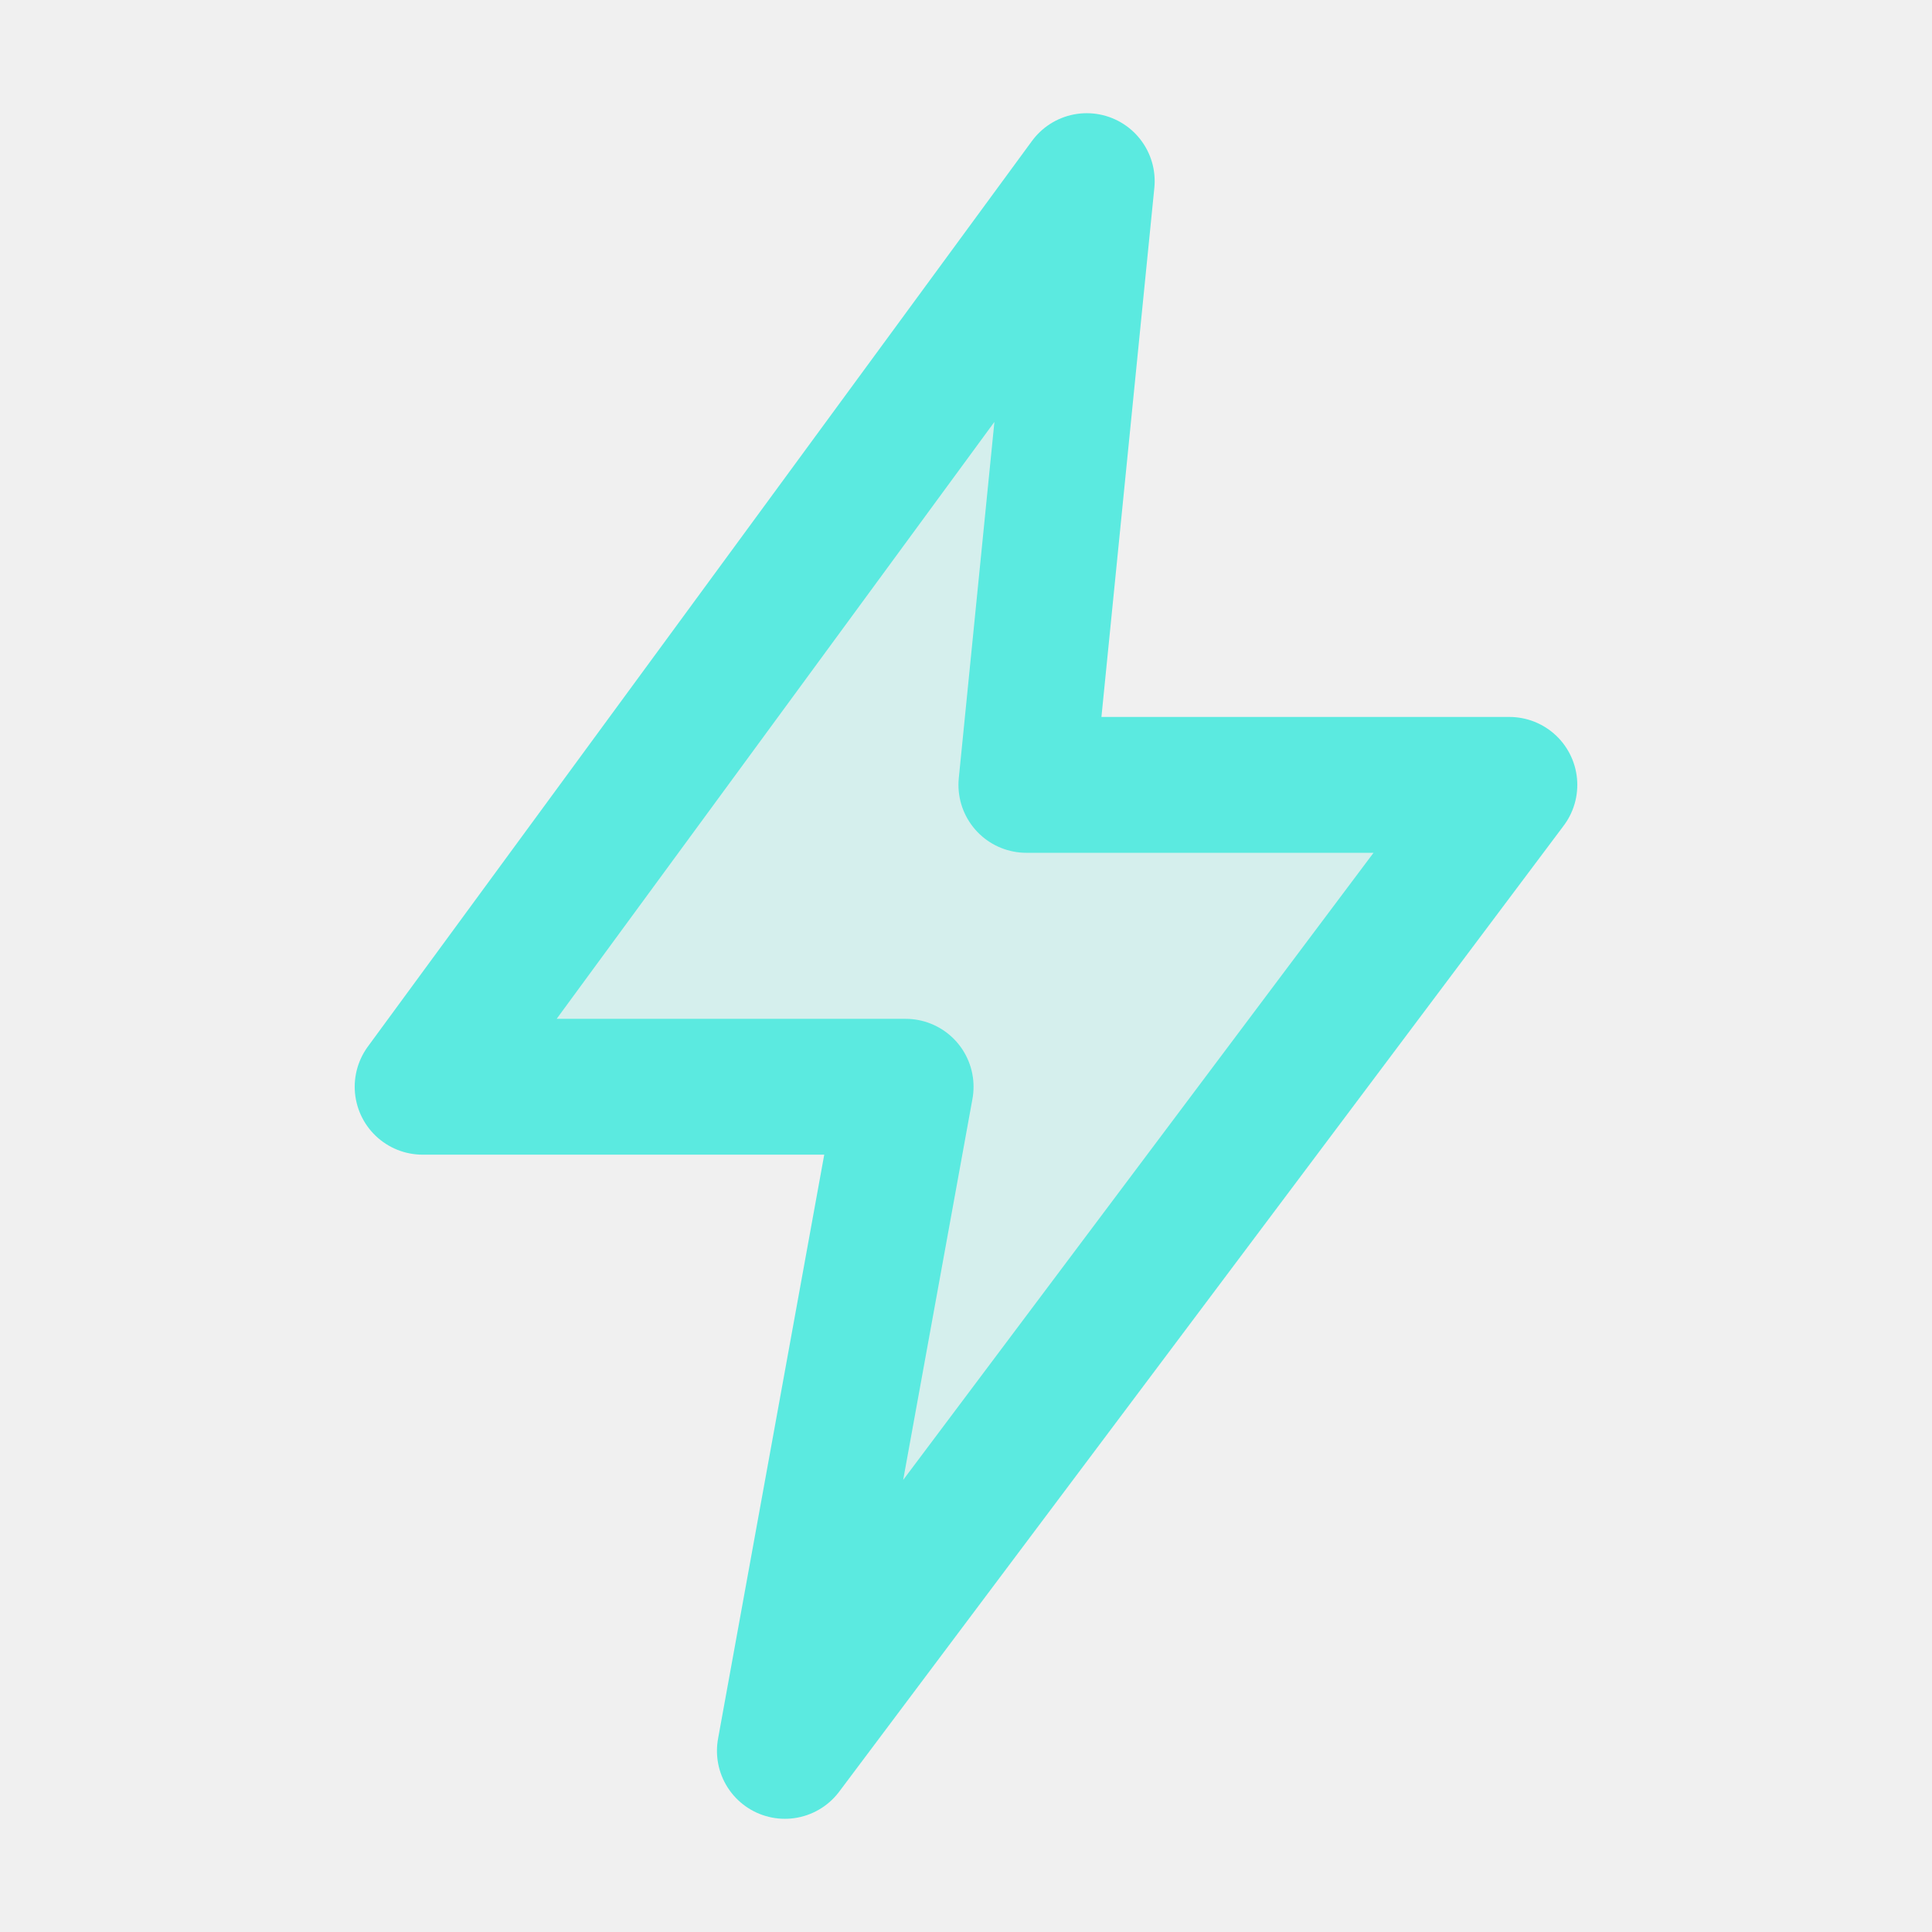
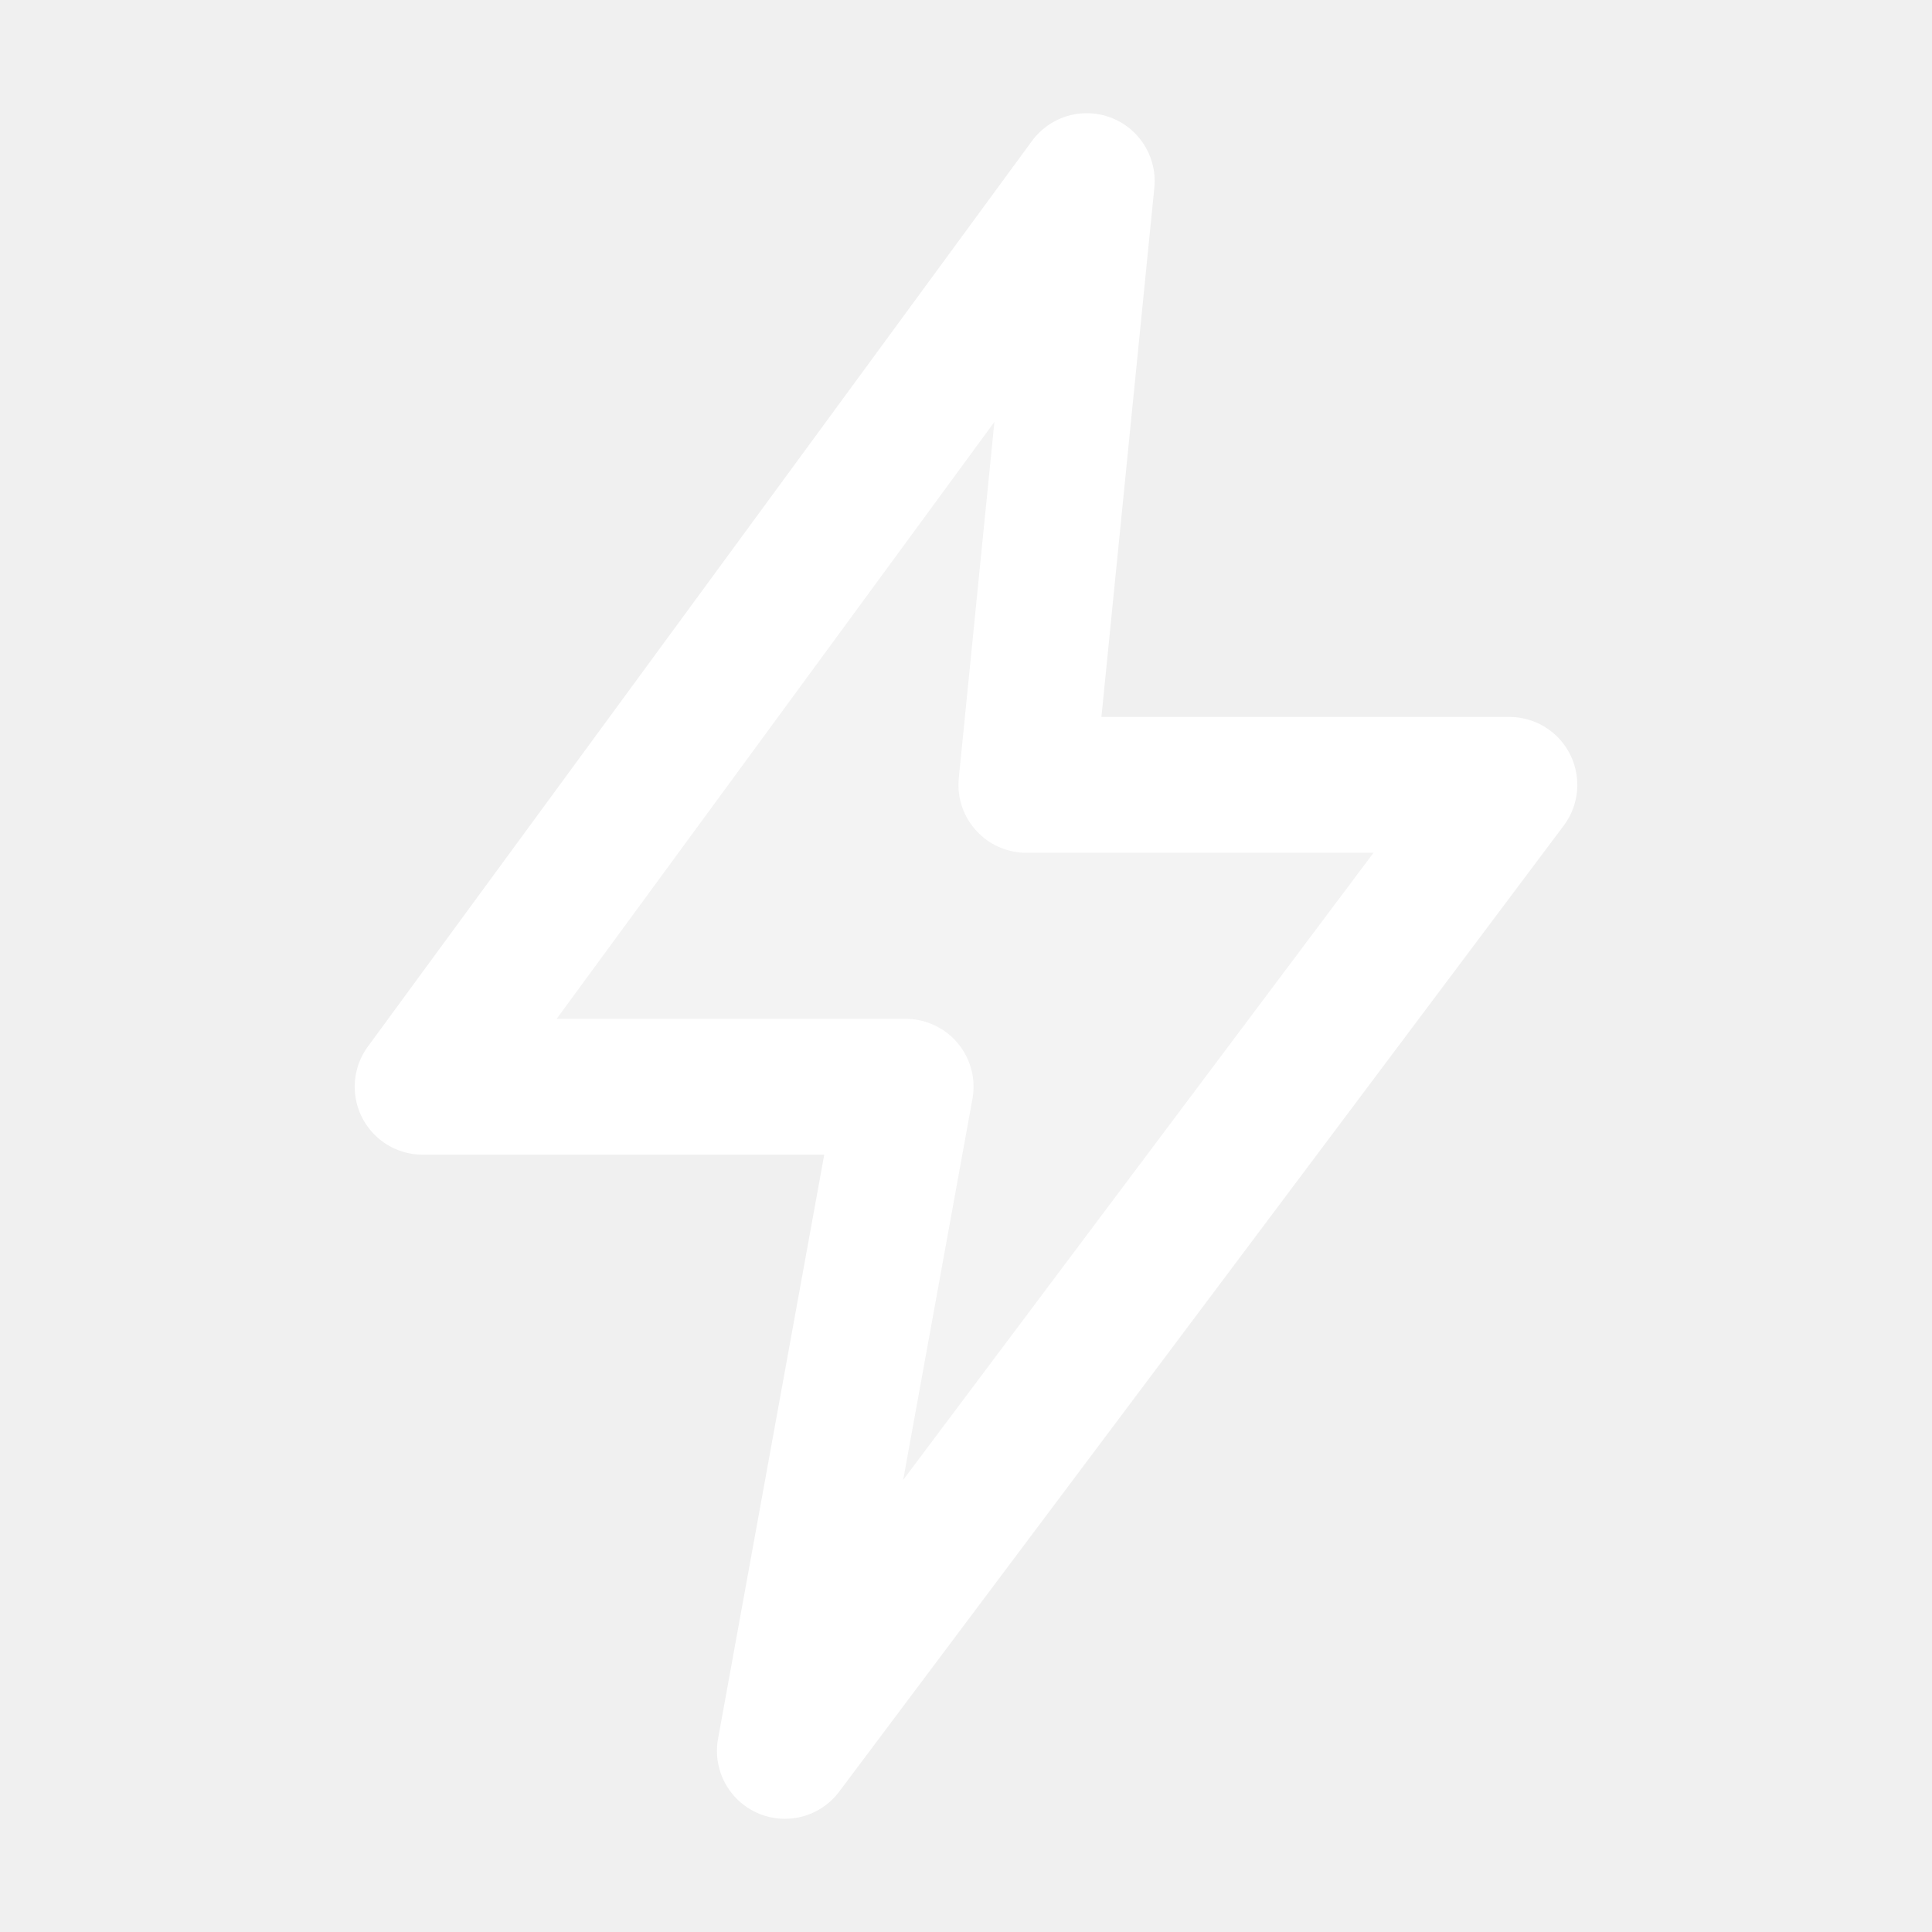
- <svg xmlns="http://www.w3.org/2000/svg" width="64" height="64" viewBox="0 0 64 64" fill="none" stroke="#5BEAE0" stroke-width="4.5" stroke-linecap="round" stroke-linejoin="round">
-   <path d="M36 6 L14 36 H30 L26 58 L50 26 H34 Z" fill="#5BEAE0" fill-opacity="0.18" />
+ <svg xmlns="http://www.w3.org/2000/svg" width="64" height="64" viewBox="0 0 64 64" fill="none" stroke="#FFFFFF" stroke-width="4.5" stroke-linecap="round" stroke-linejoin="round">
+   <path d="M36 6 L14 36 H30 L26 58 L50 26 H34 Z" fill="#FFFFFF" fill-opacity="0.18" />
</svg>
